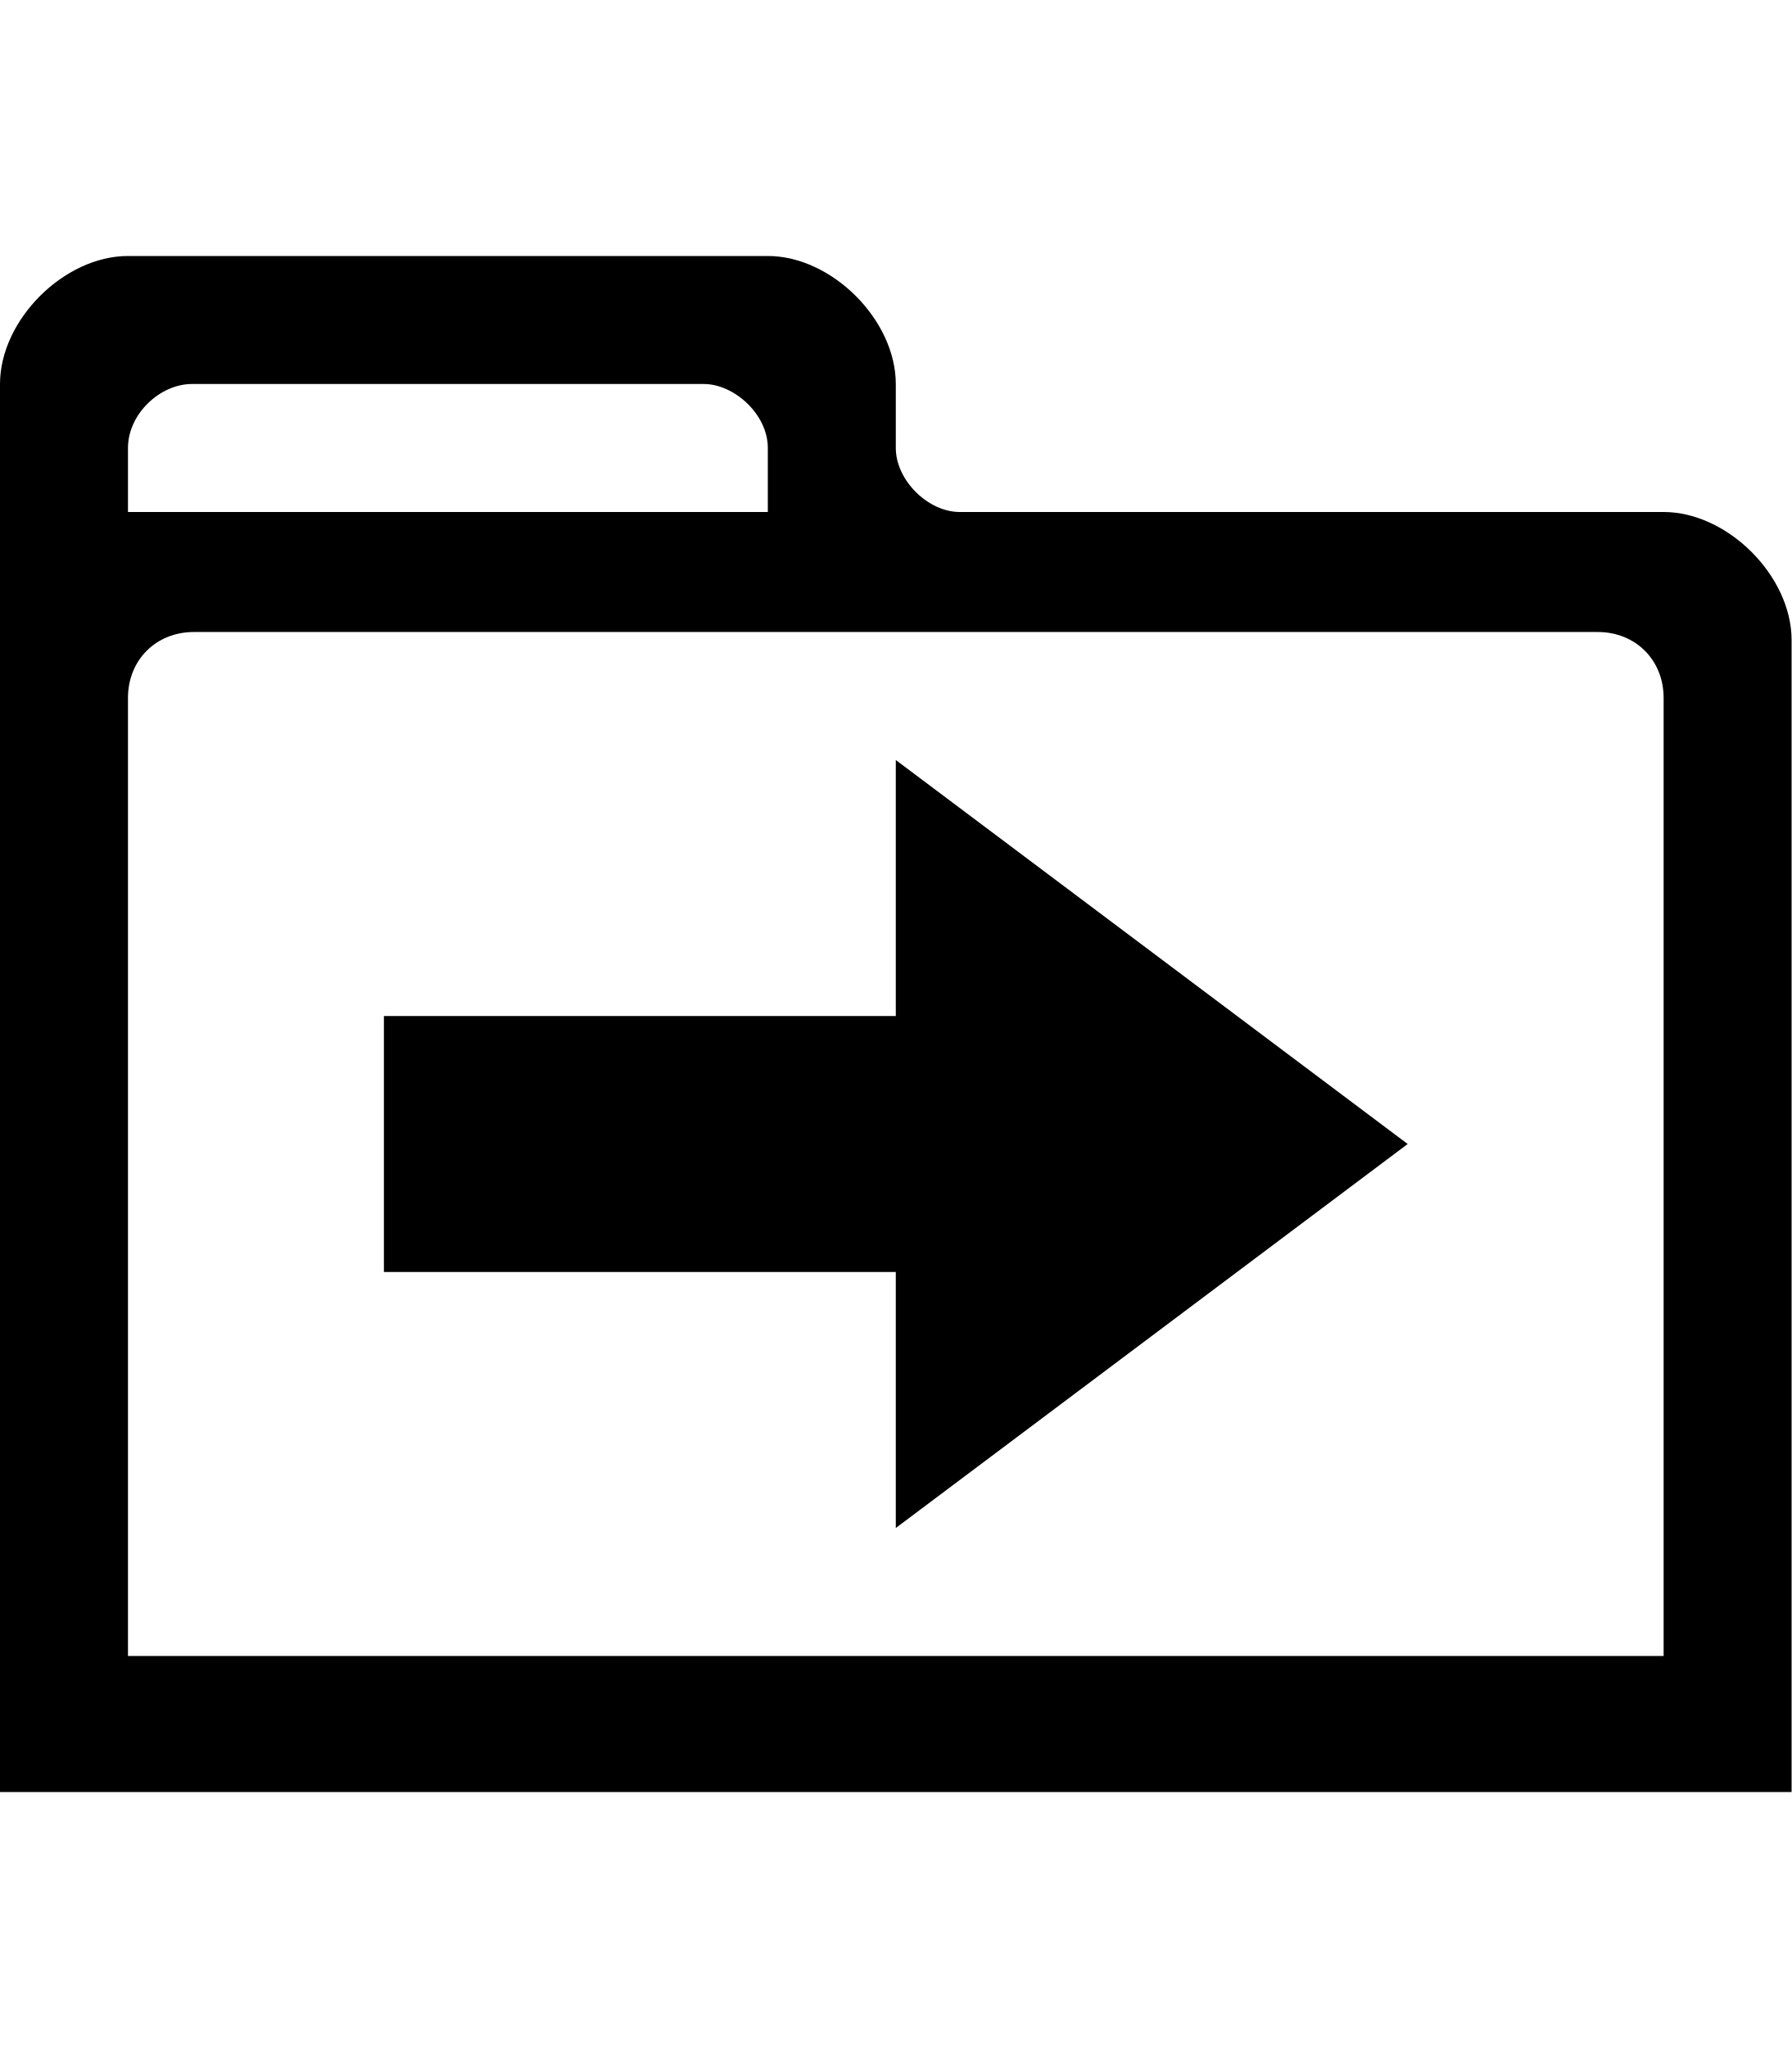
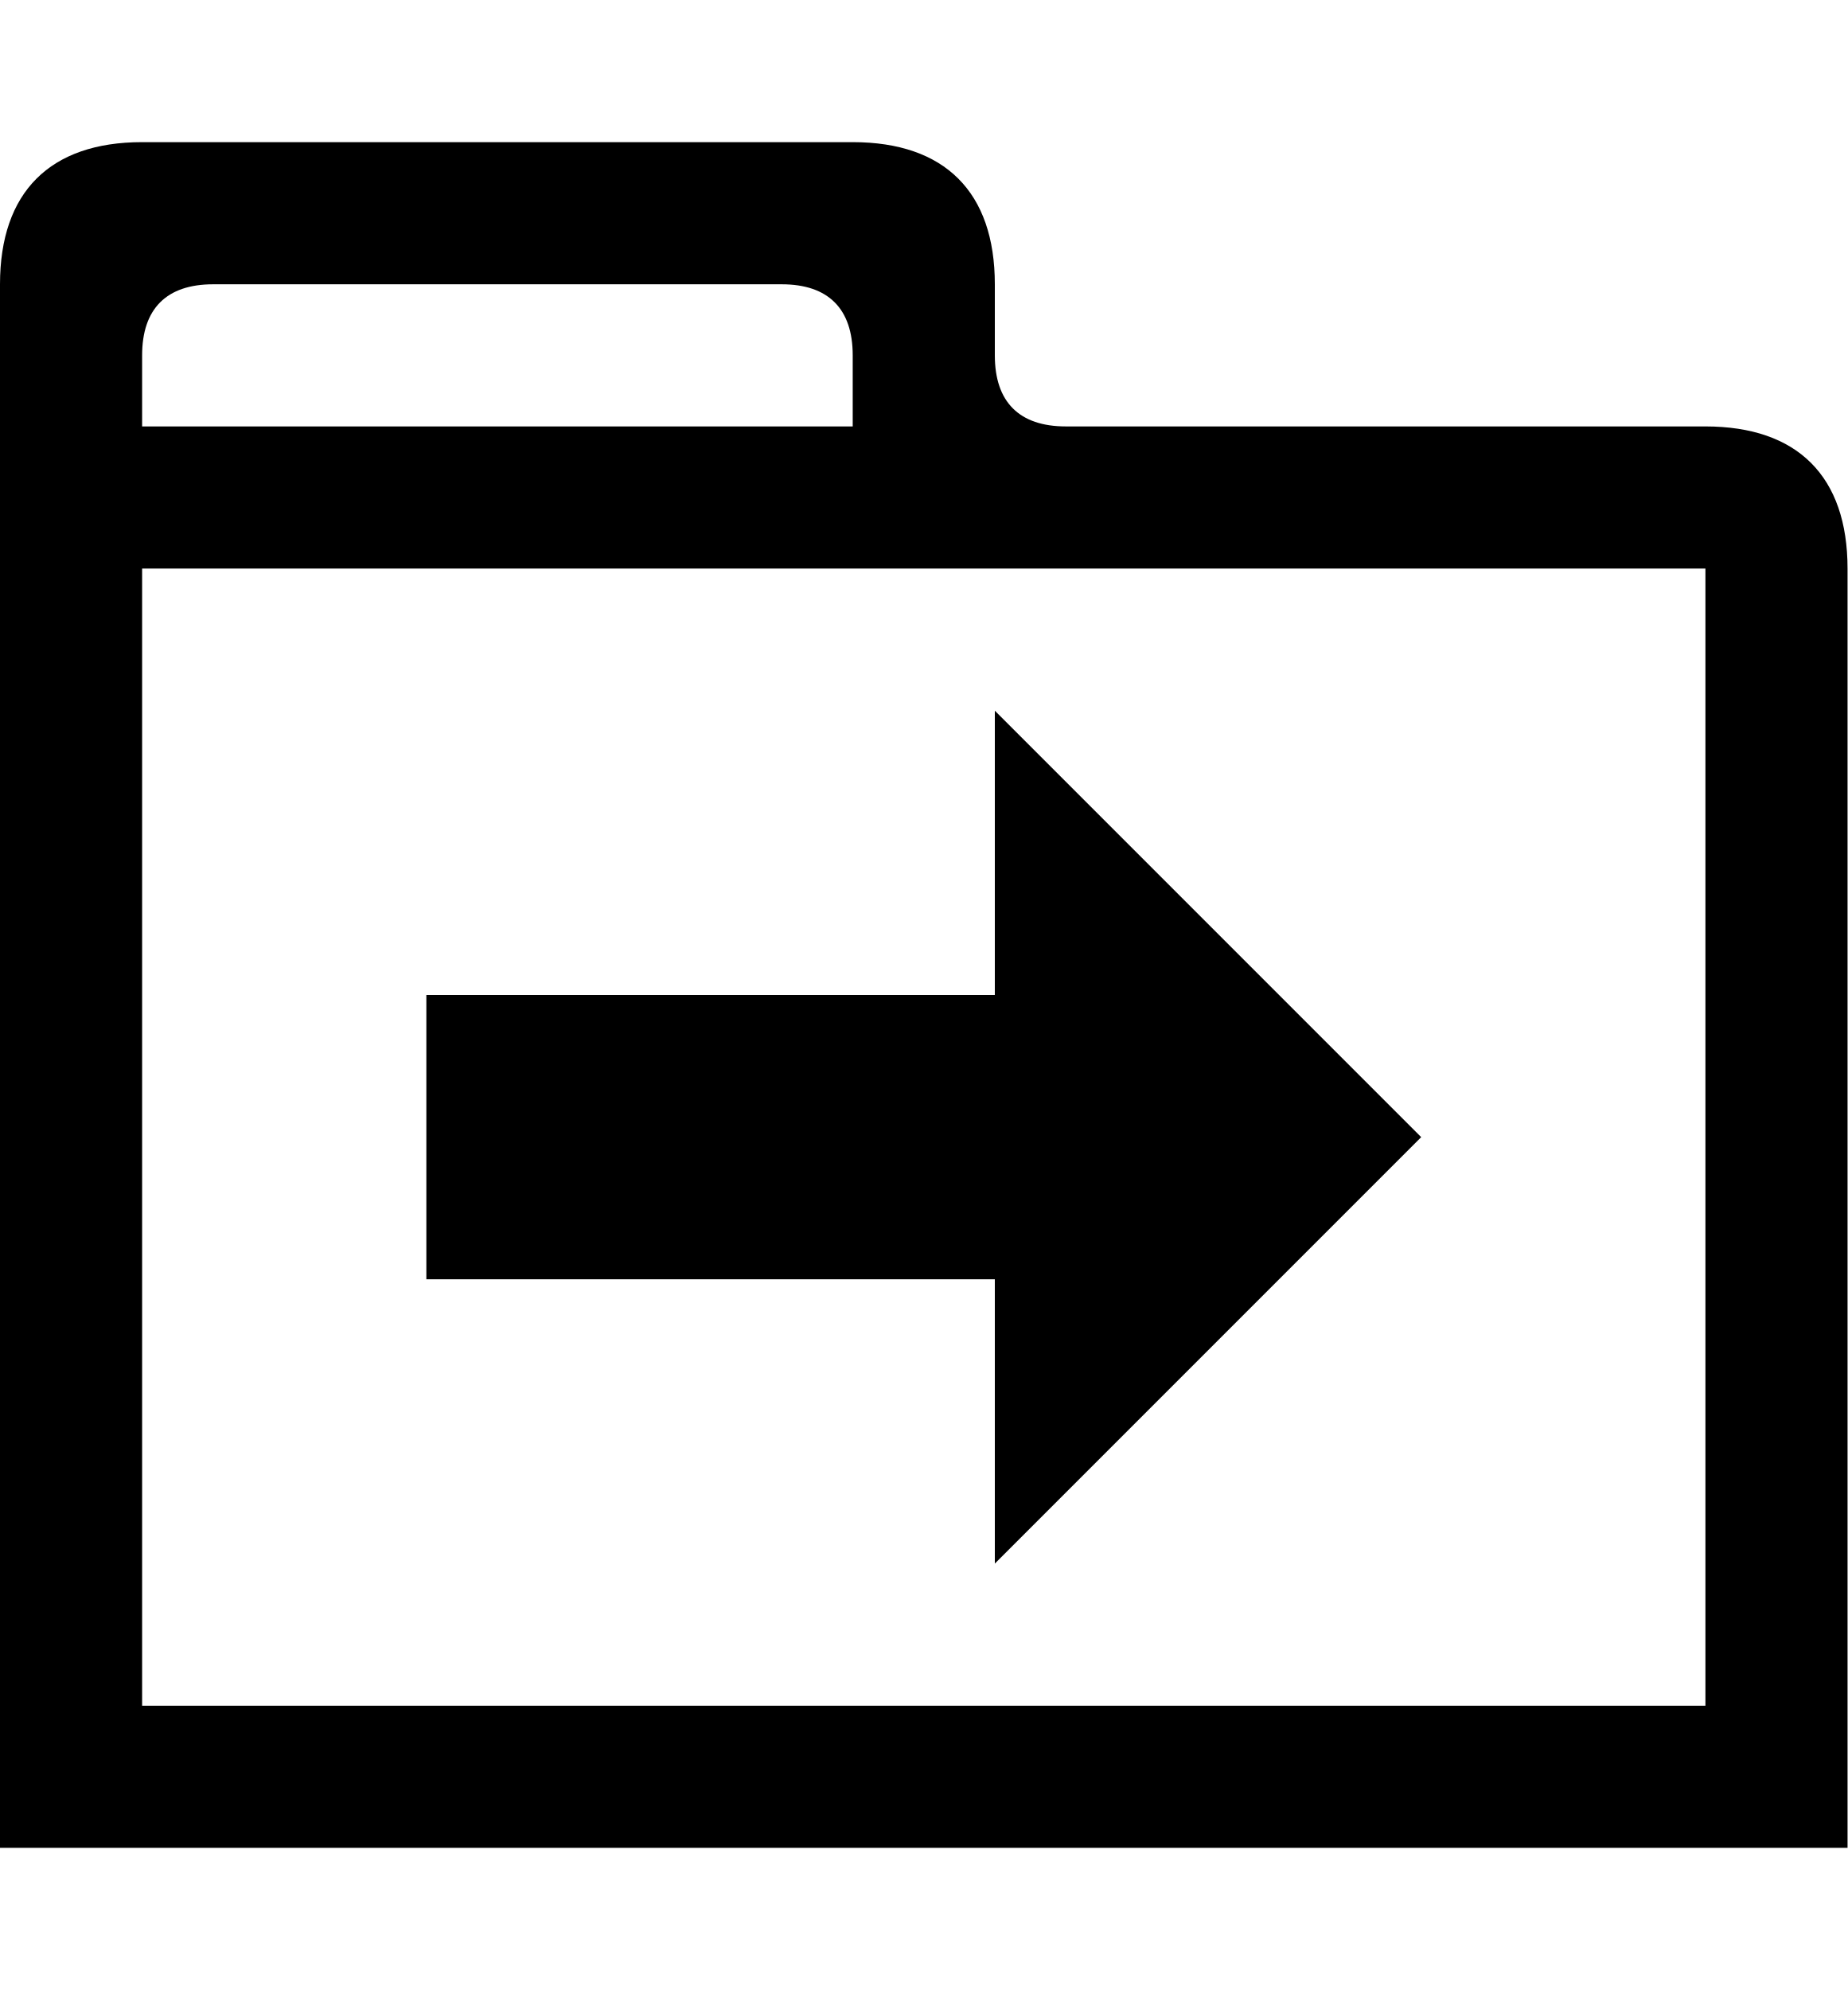
- <svg xmlns="http://www.w3.org/2000/svg" version="1.1" id="Layer_1" x="0px" y="0px" width="896px" height="1024px" viewBox="0 0 896 1024" enable-background="new 0 0 896 1024" xml:space="preserve">
-   <path d="M97,316h702c19,0,33,14,33,33v479H64V349C64,330,78,316,97,316z M384,256H64v-32c0-17,16-32,32-32h256c15,0,32,15,32,32V256  z M832,256H480c-16,0-32-16-32-32v-32c0-32-32-64-64-64H64c-32,0-64,32-64,64v704h896V320C896,288,864,256,832,256z M448,380v128  H192v128h256v128l256-192L448,380z" />
+ <svg xmlns="http://www.w3.org/2000/svg" version="1.1" id="Layer_1" x="0px" y="0px" width="1664px" height="1792px" viewBox="0 0 1664 1792" enable-background="new 0 0 1664 1792" xml:space="preserve">
+   <path d="M896,640v256H384v256h512v256l384-384L896,640z M128,512h1408v1024H128V512z M192,256h512c42,0,64,22,64,64v64H128v-64  C128,278,150,256,192,256z M1536,384H960c-42,0-64-22-64-64v-64c0-83-45-128-128-128H128C45,128,0,173,0,256v1408h1664V512  C1664,429,1619,384,1536,384z" />
</svg>
